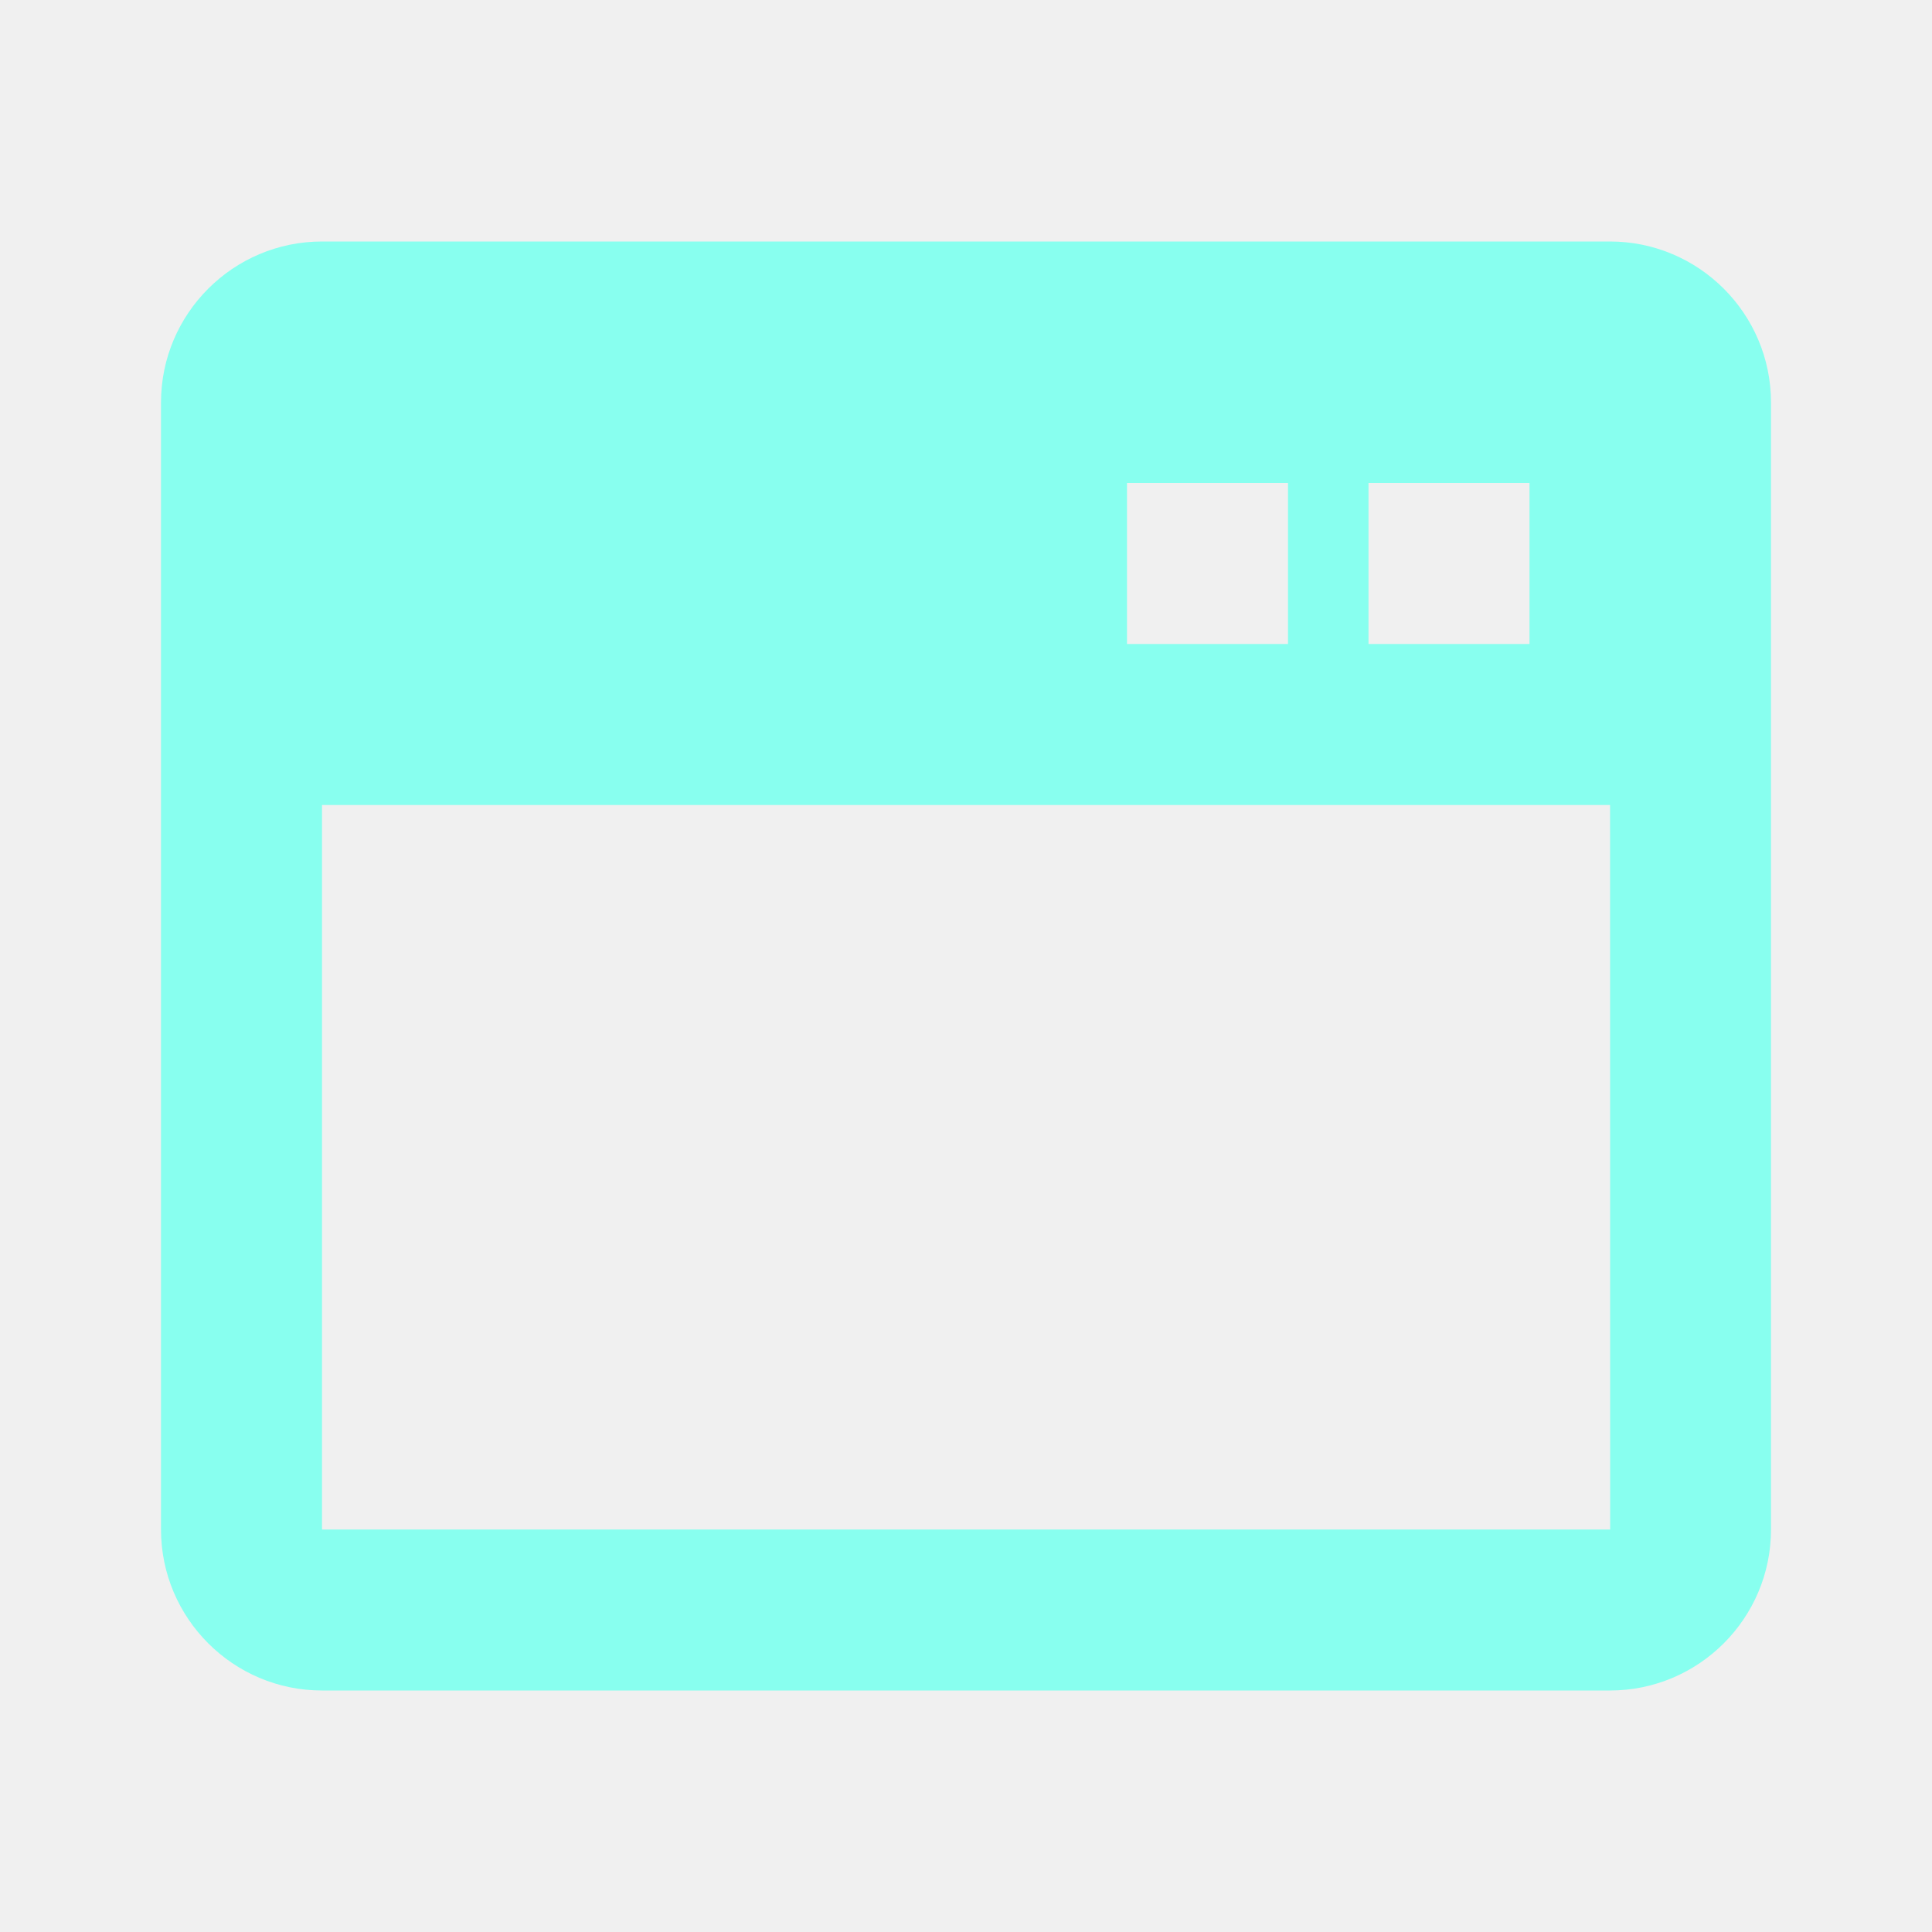
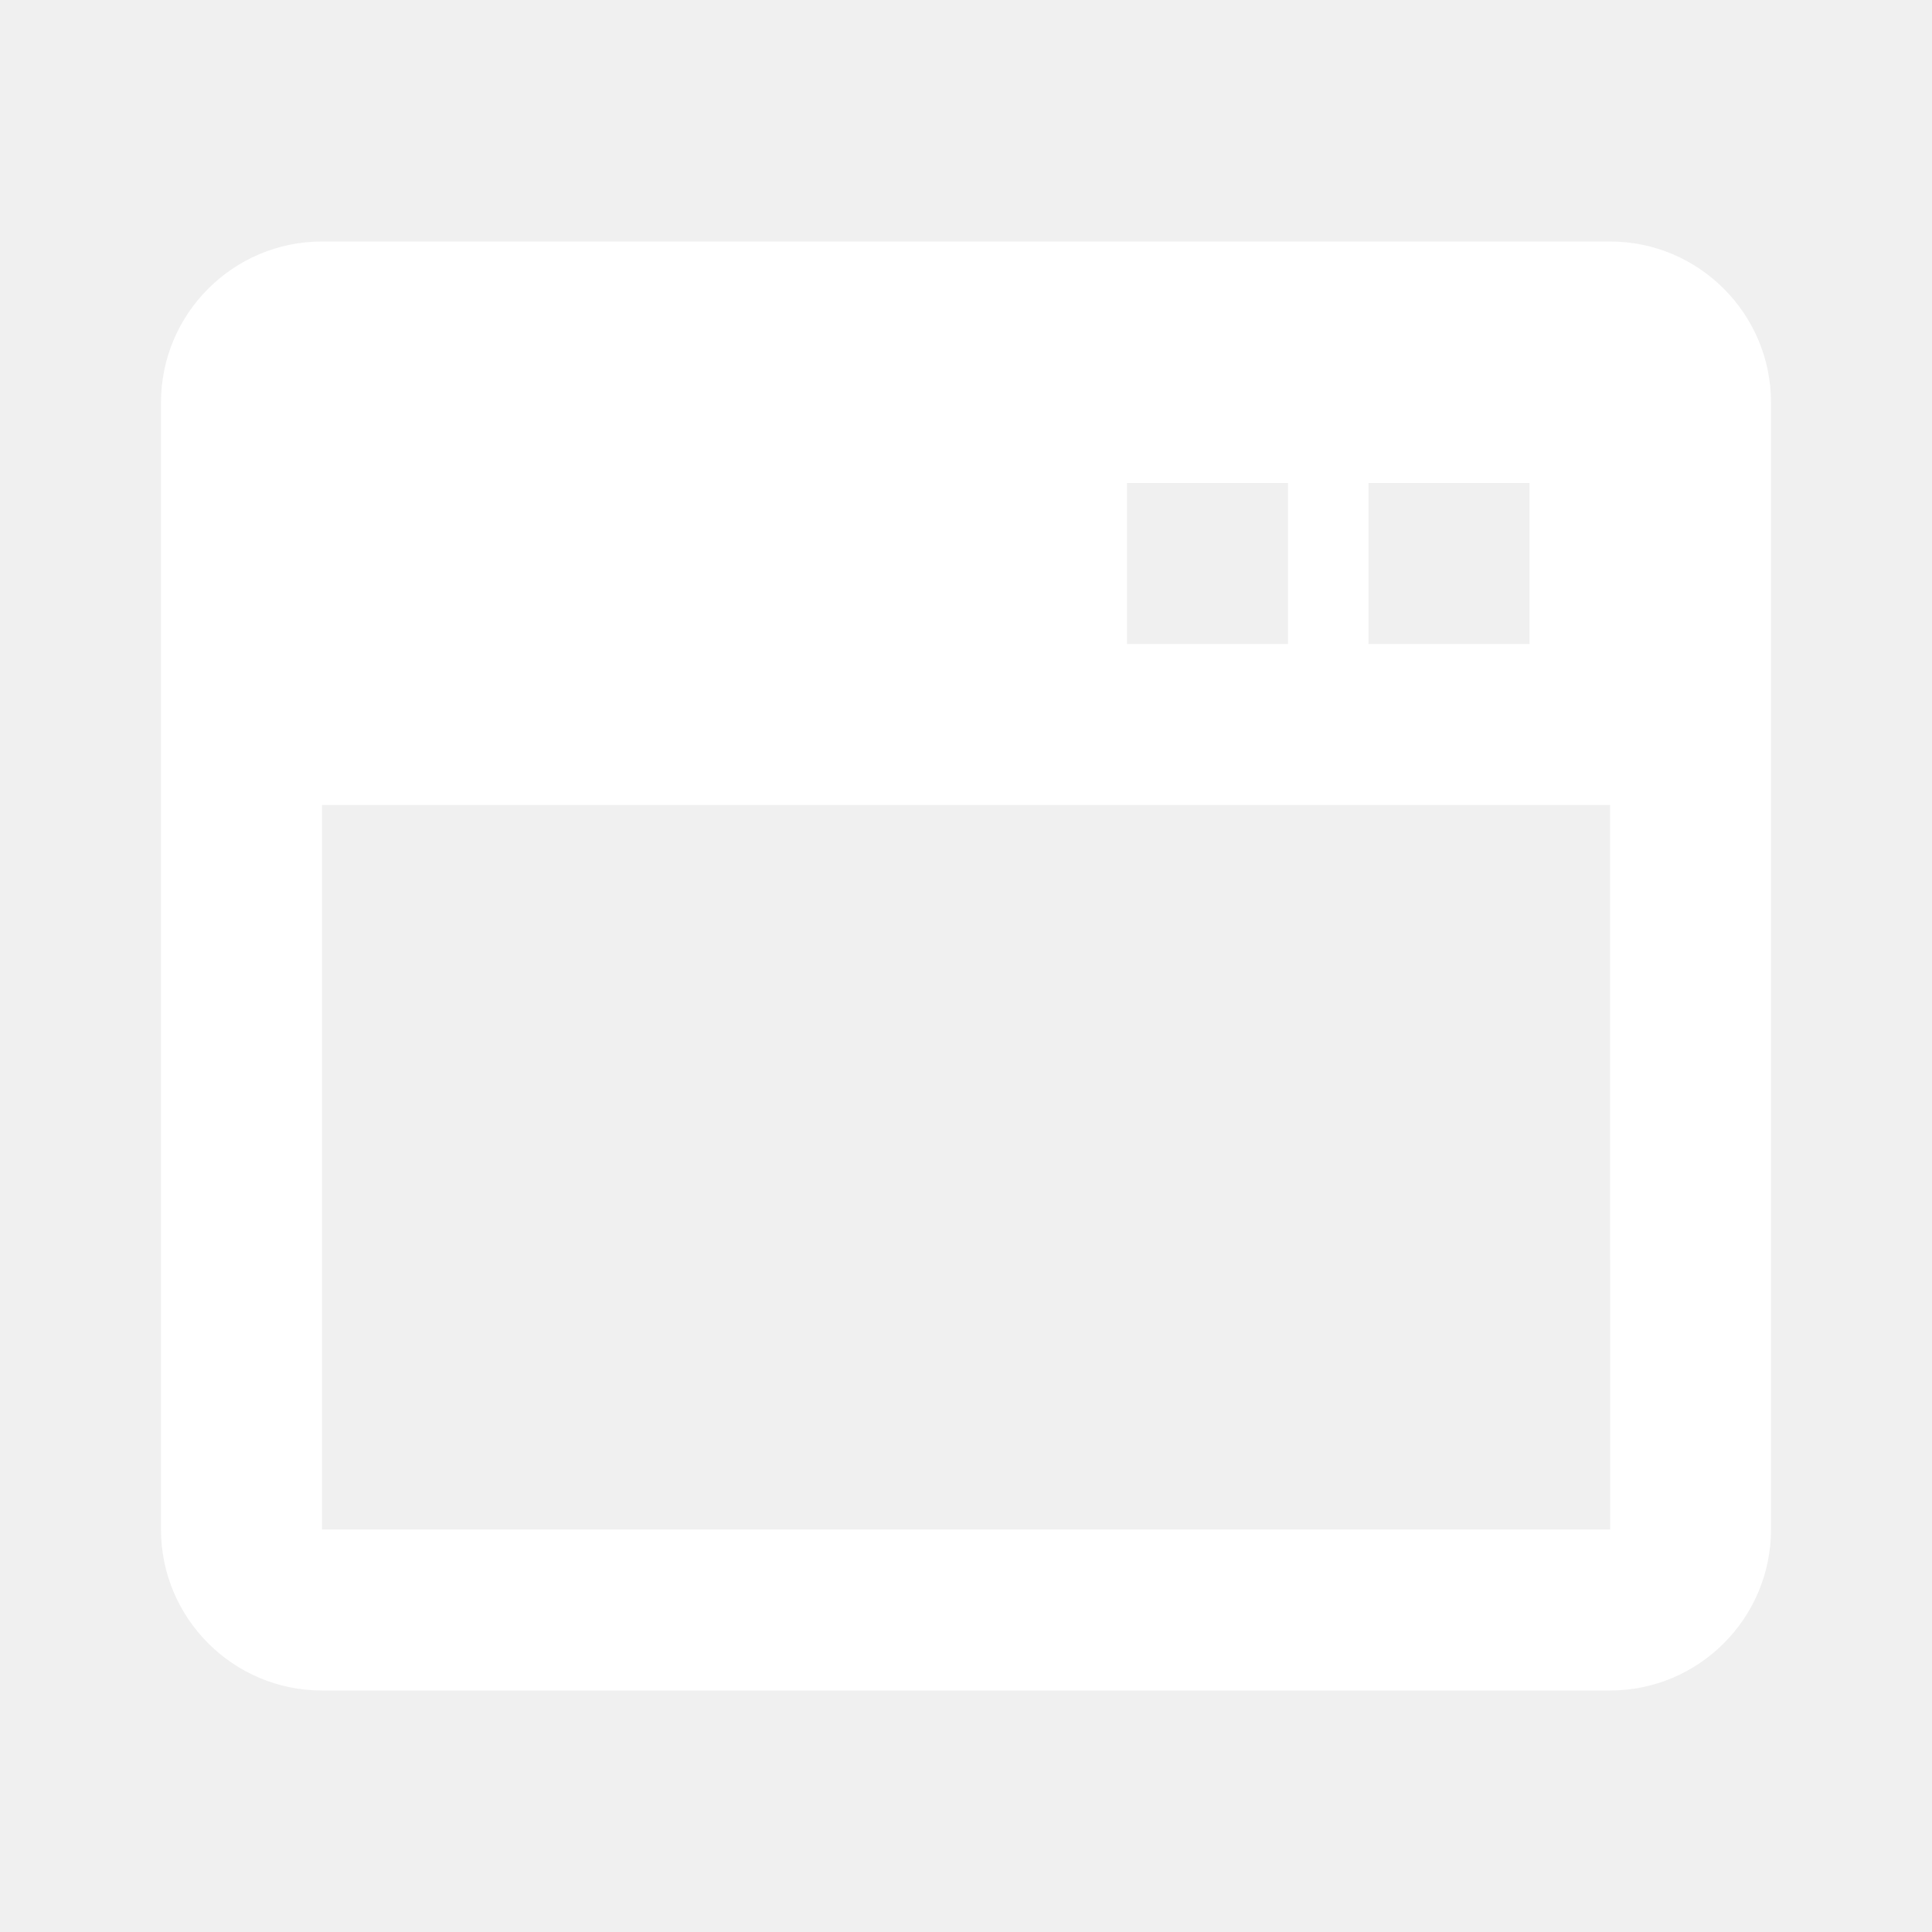
- <svg xmlns="http://www.w3.org/2000/svg" width="24" height="24" viewBox="0 0 24 24" style="fill: #88ffef;transform: ;msFilter:;">
+ <svg xmlns="http://www.w3.org/2000/svg" width="24" height="24" viewBox="0 0 24 24" style="fill: #fff;transform: ;msFilter:;">
  <path d="M20 3H4c-1.103 0-2 .897-2 2v14c0 1.103.897 2 2 2h16c1.103 0 2-.897 2-2V5c0-1.103-.897-2-2-2zm-3 3h2v2h-2V6zm-3 0h2v2h-2V6zM4 19v-9h16.001l.001 9H4z" />
</svg>
